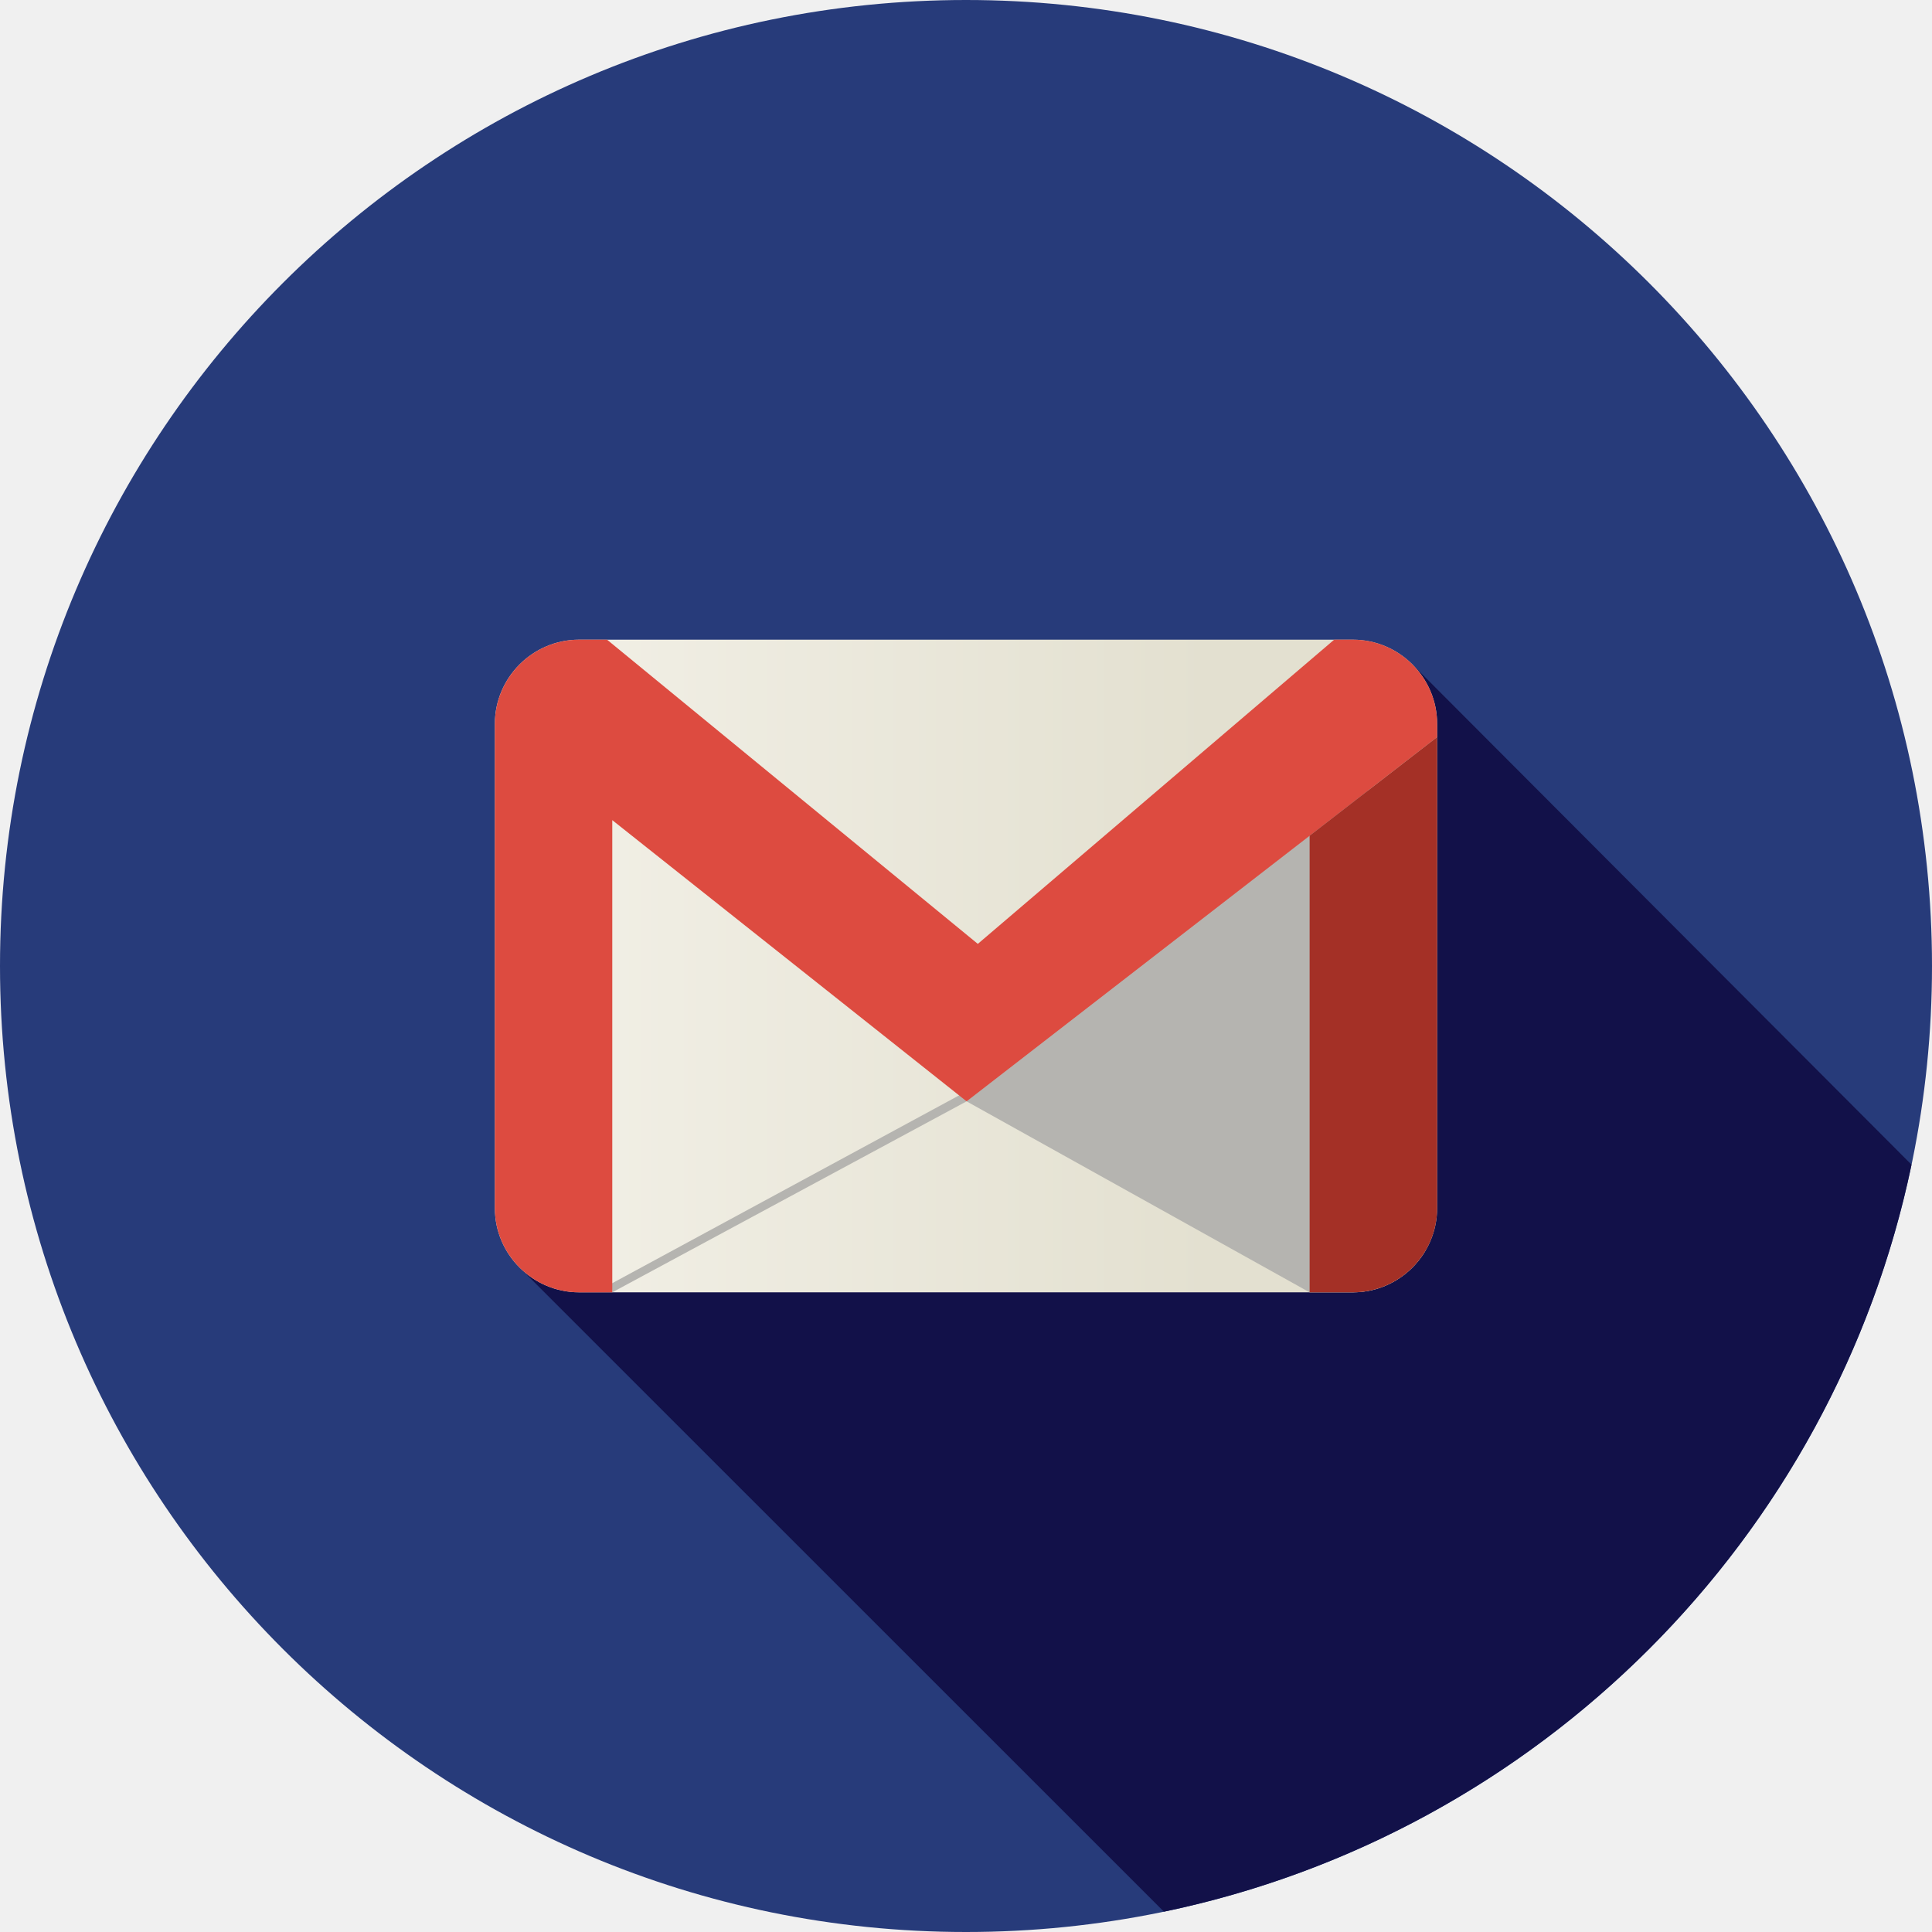
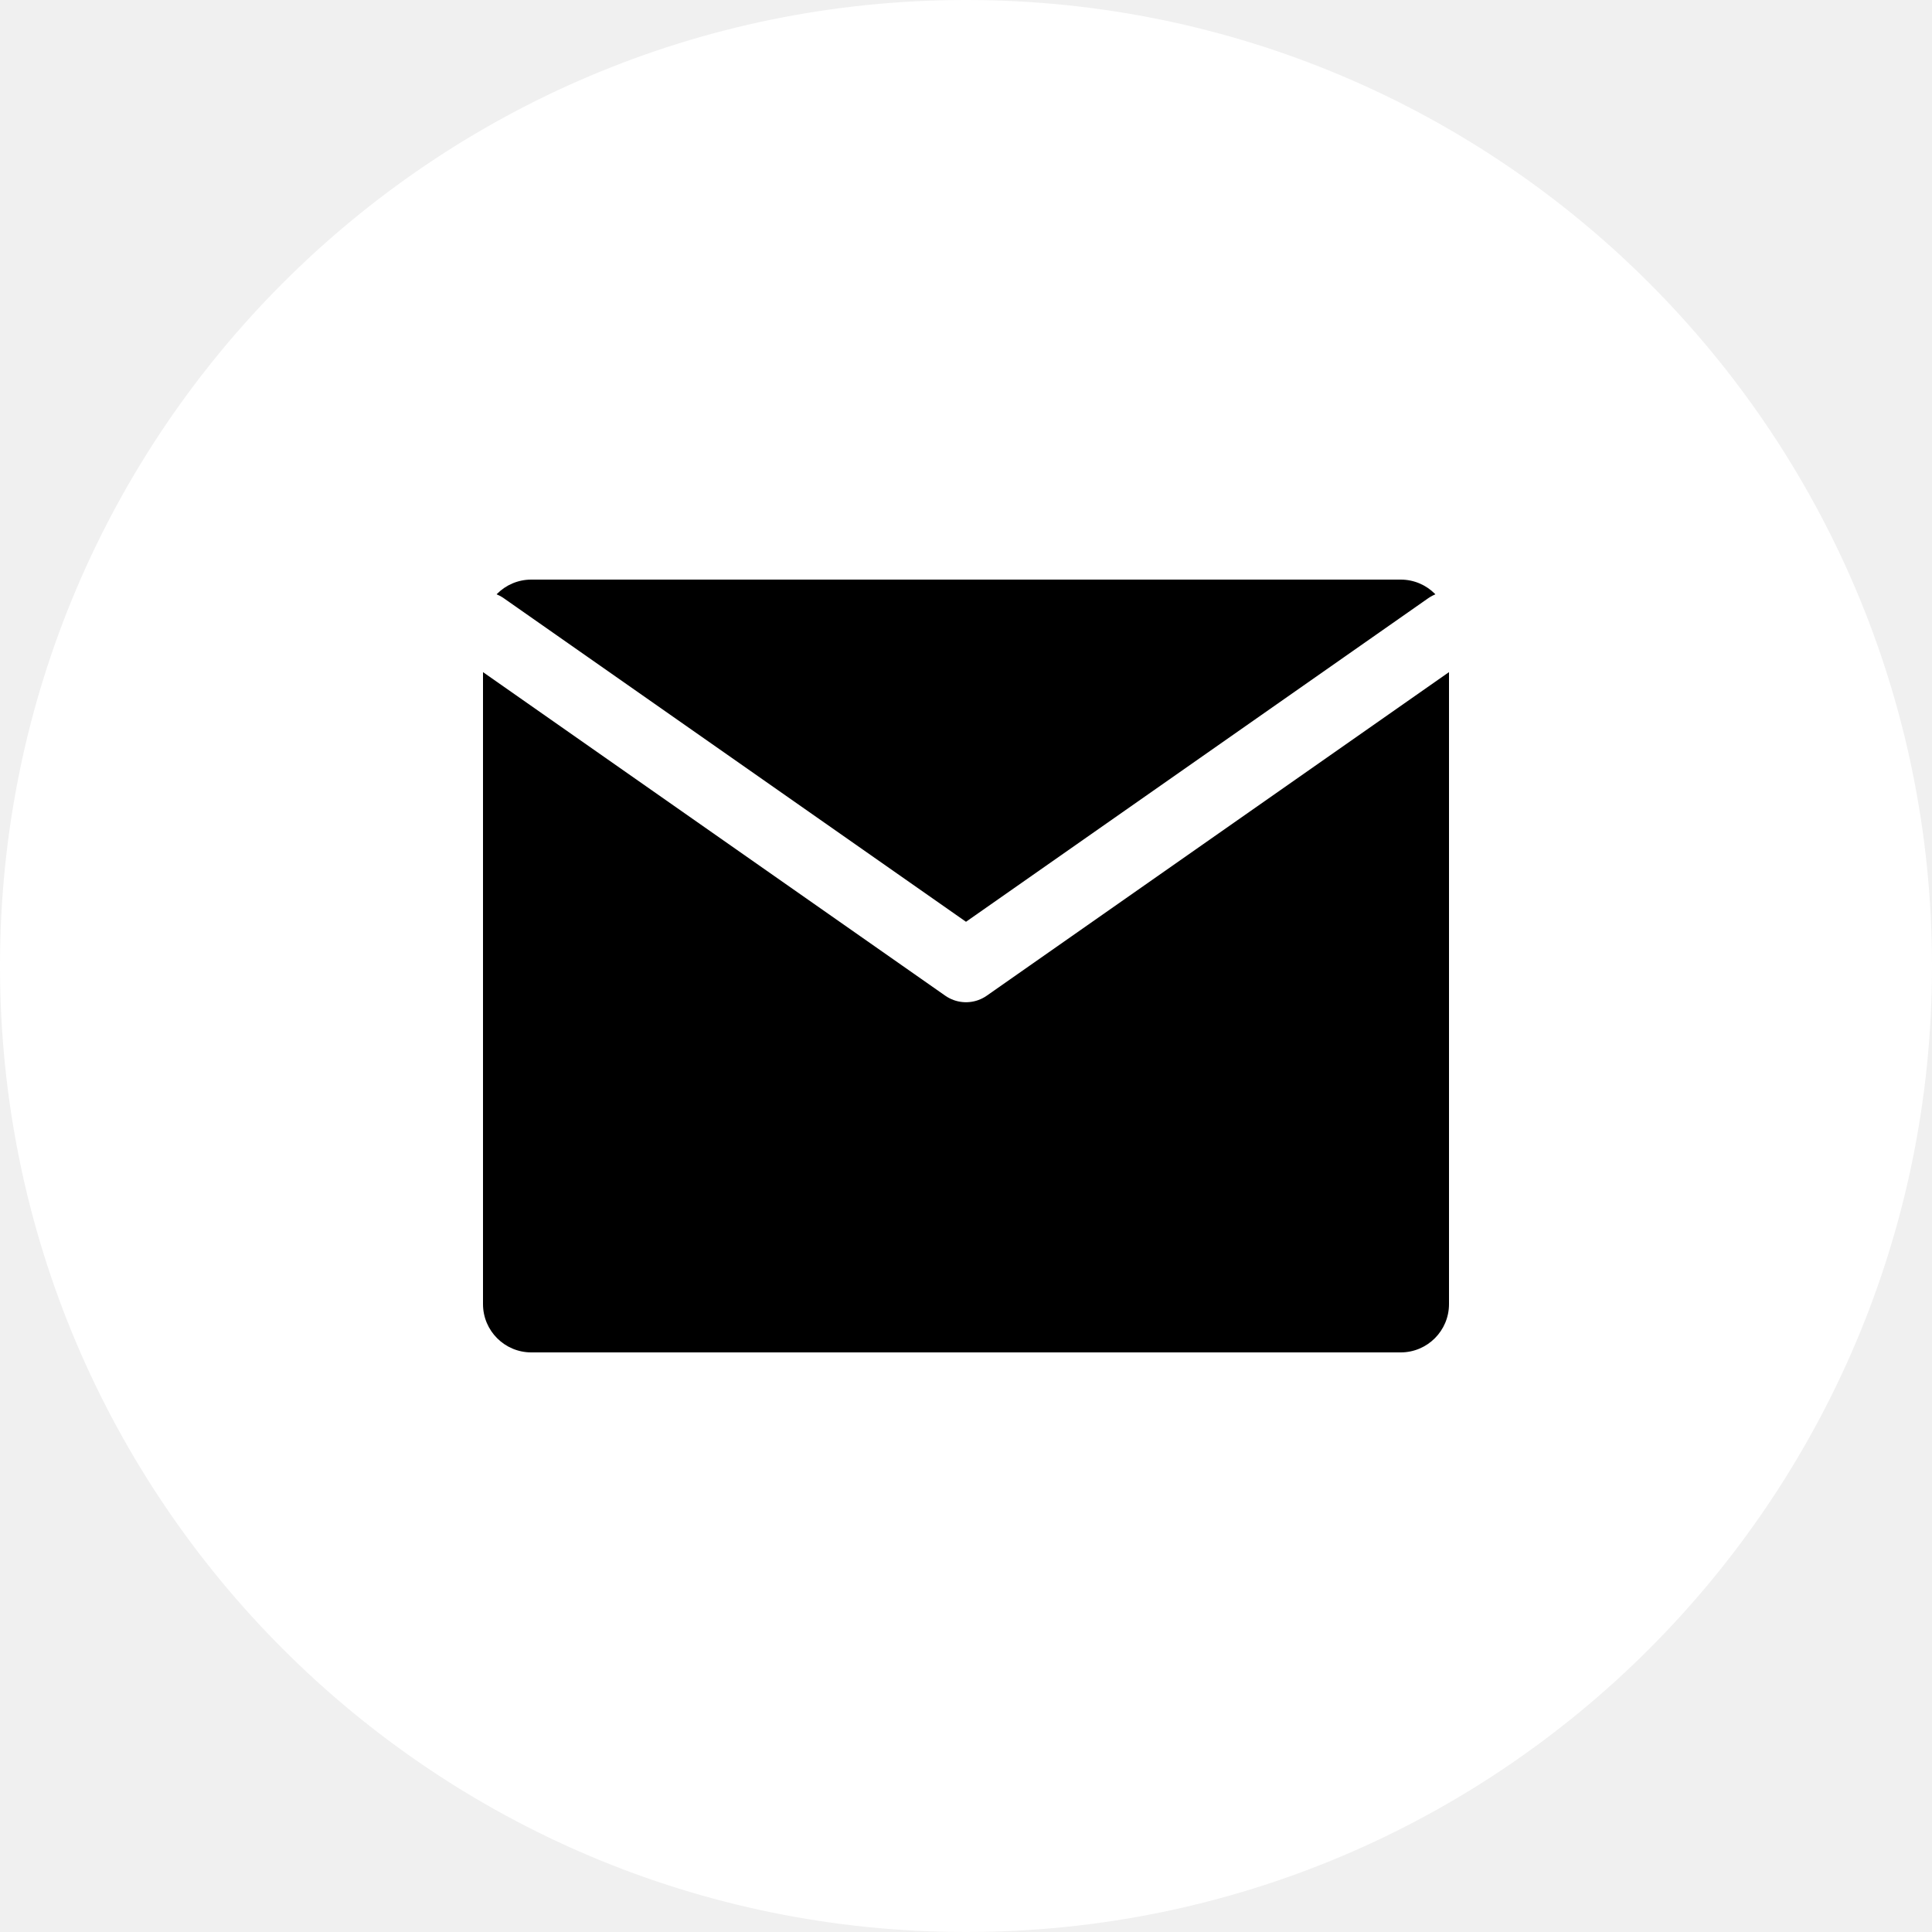
- <svg xmlns="http://www.w3.org/2000/svg" height="800px" width="800px" version="1.1" id="Layer_1" viewBox="0 0 512 512" xml:space="preserve">
-   <circle style="fill:#273B7A;" cx="256" cy="256" r="256" />
-   <path style="fill:#121149;" d="M308.445,506.613c99.231-20.661,177.386-98.766,198.125-197.968L374.555,176.338L226.187,277.33  l17.613,17.613l-106.632,40.431L308.445,506.613z" />
-   <linearGradient id="SVGID_1_" gradientUnits="userSpaceOnUse" x1="55.498" y1="423.87" x2="165.198" y2="423.87" gradientTransform="matrix(1.7239 0 0 -1.7239 35.4714 986.7104)">
-     <stop offset="0" style="stop-color:#F3F1E8" />
-     <stop offset="1" style="stop-color:#E3E0D0" />
-   </linearGradient>
-   <path style="fill:url(#SVGID_1_);" d="M358.538,169.52H153.46c-12.278,0-22.316,10.049-22.316,22.319v128.326  c0,12.262,10.037,22.313,22.316,22.313h205.078c12.278,0,22.318-10.05,22.318-22.313V191.84  C380.856,179.571,370.816,169.52,358.538,169.52z" />
-   <g>
-     <polygon style="fill:#B5B4B0;" points="255.073,289.797 162.109,340.137 162.261,342.48 256.157,291.868  " />
-     <path style="fill:#B5B4B0;" d="M360.431,190.857l-59.566,45.87l-44.709,55.143l90.905,50.612h11.476   c8.242,0,15.46-4.534,19.328-11.23l-7.697-51.131L360.431,190.857z" />
-   </g>
-   <path style="fill:#DD4B40;" d="M256.157,291.868l124.699-96.547v-3.481c0-12.271-10.038-22.319-22.318-22.319h-4.965l-94.441,80.618  l-98.256-80.618h-7.416c-12.278,0-22.316,10.049-22.316,22.319v128.326c0,12.262,10.037,22.313,22.316,22.313h8.801V217.347  L256.157,291.868z" />
-   <path style="fill:#A43026;" d="M380.856,320.165V195.32l-33.794,26.164v120.994h11.476  C370.816,342.48,380.856,332.429,380.856,320.165z" />
+ <svg xmlns="http://www.w3.org/2000/svg" width="40" height="40" viewBox="0 0 40 40" fill="none">
+   <circle cx="20" cy="20" r="20" fill="white" />
+   <path d="M10 13C10 12.448 10.448 12 11 12H29C29.552 12 30 12.448 30 13V27C30 27.552 29.552 28 29 28H11C10.448 28 10 27.552 10 27V13Z" fill="black" />
+   <path d="M10 13L20 20L30 13" stroke="white" stroke-width="1.5" stroke-linecap="round" stroke-linejoin="round" />
</svg>
